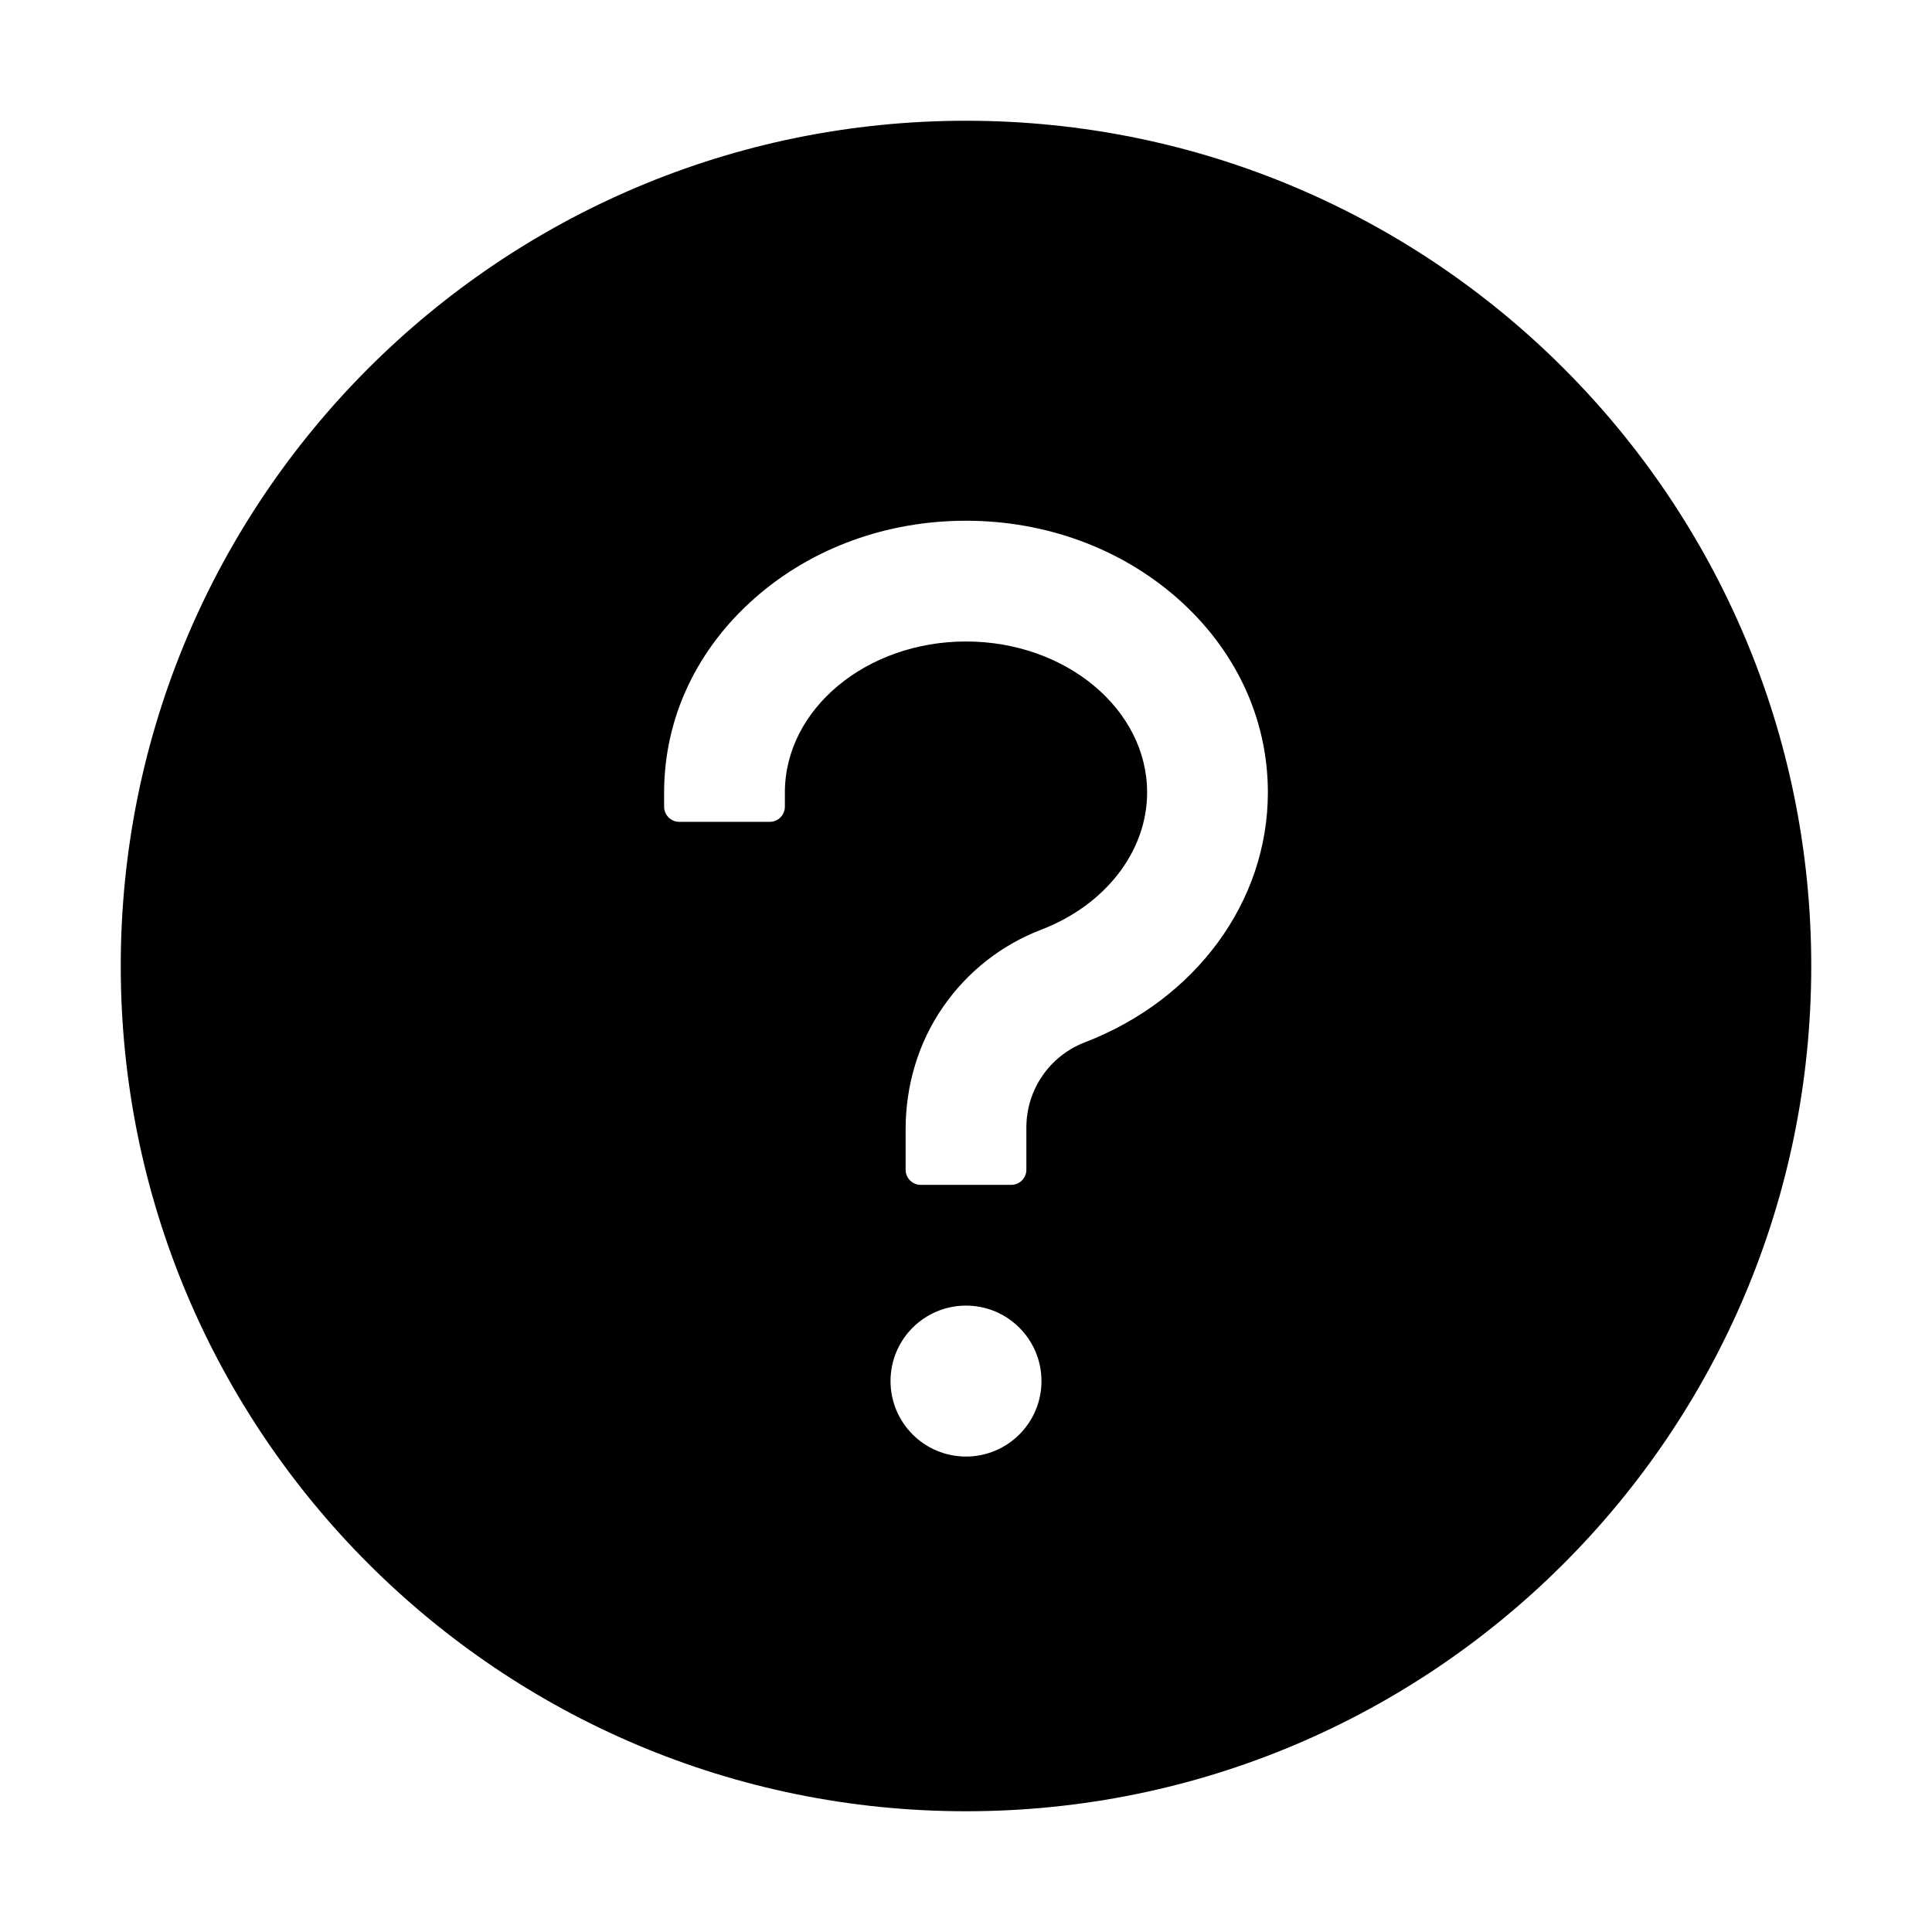
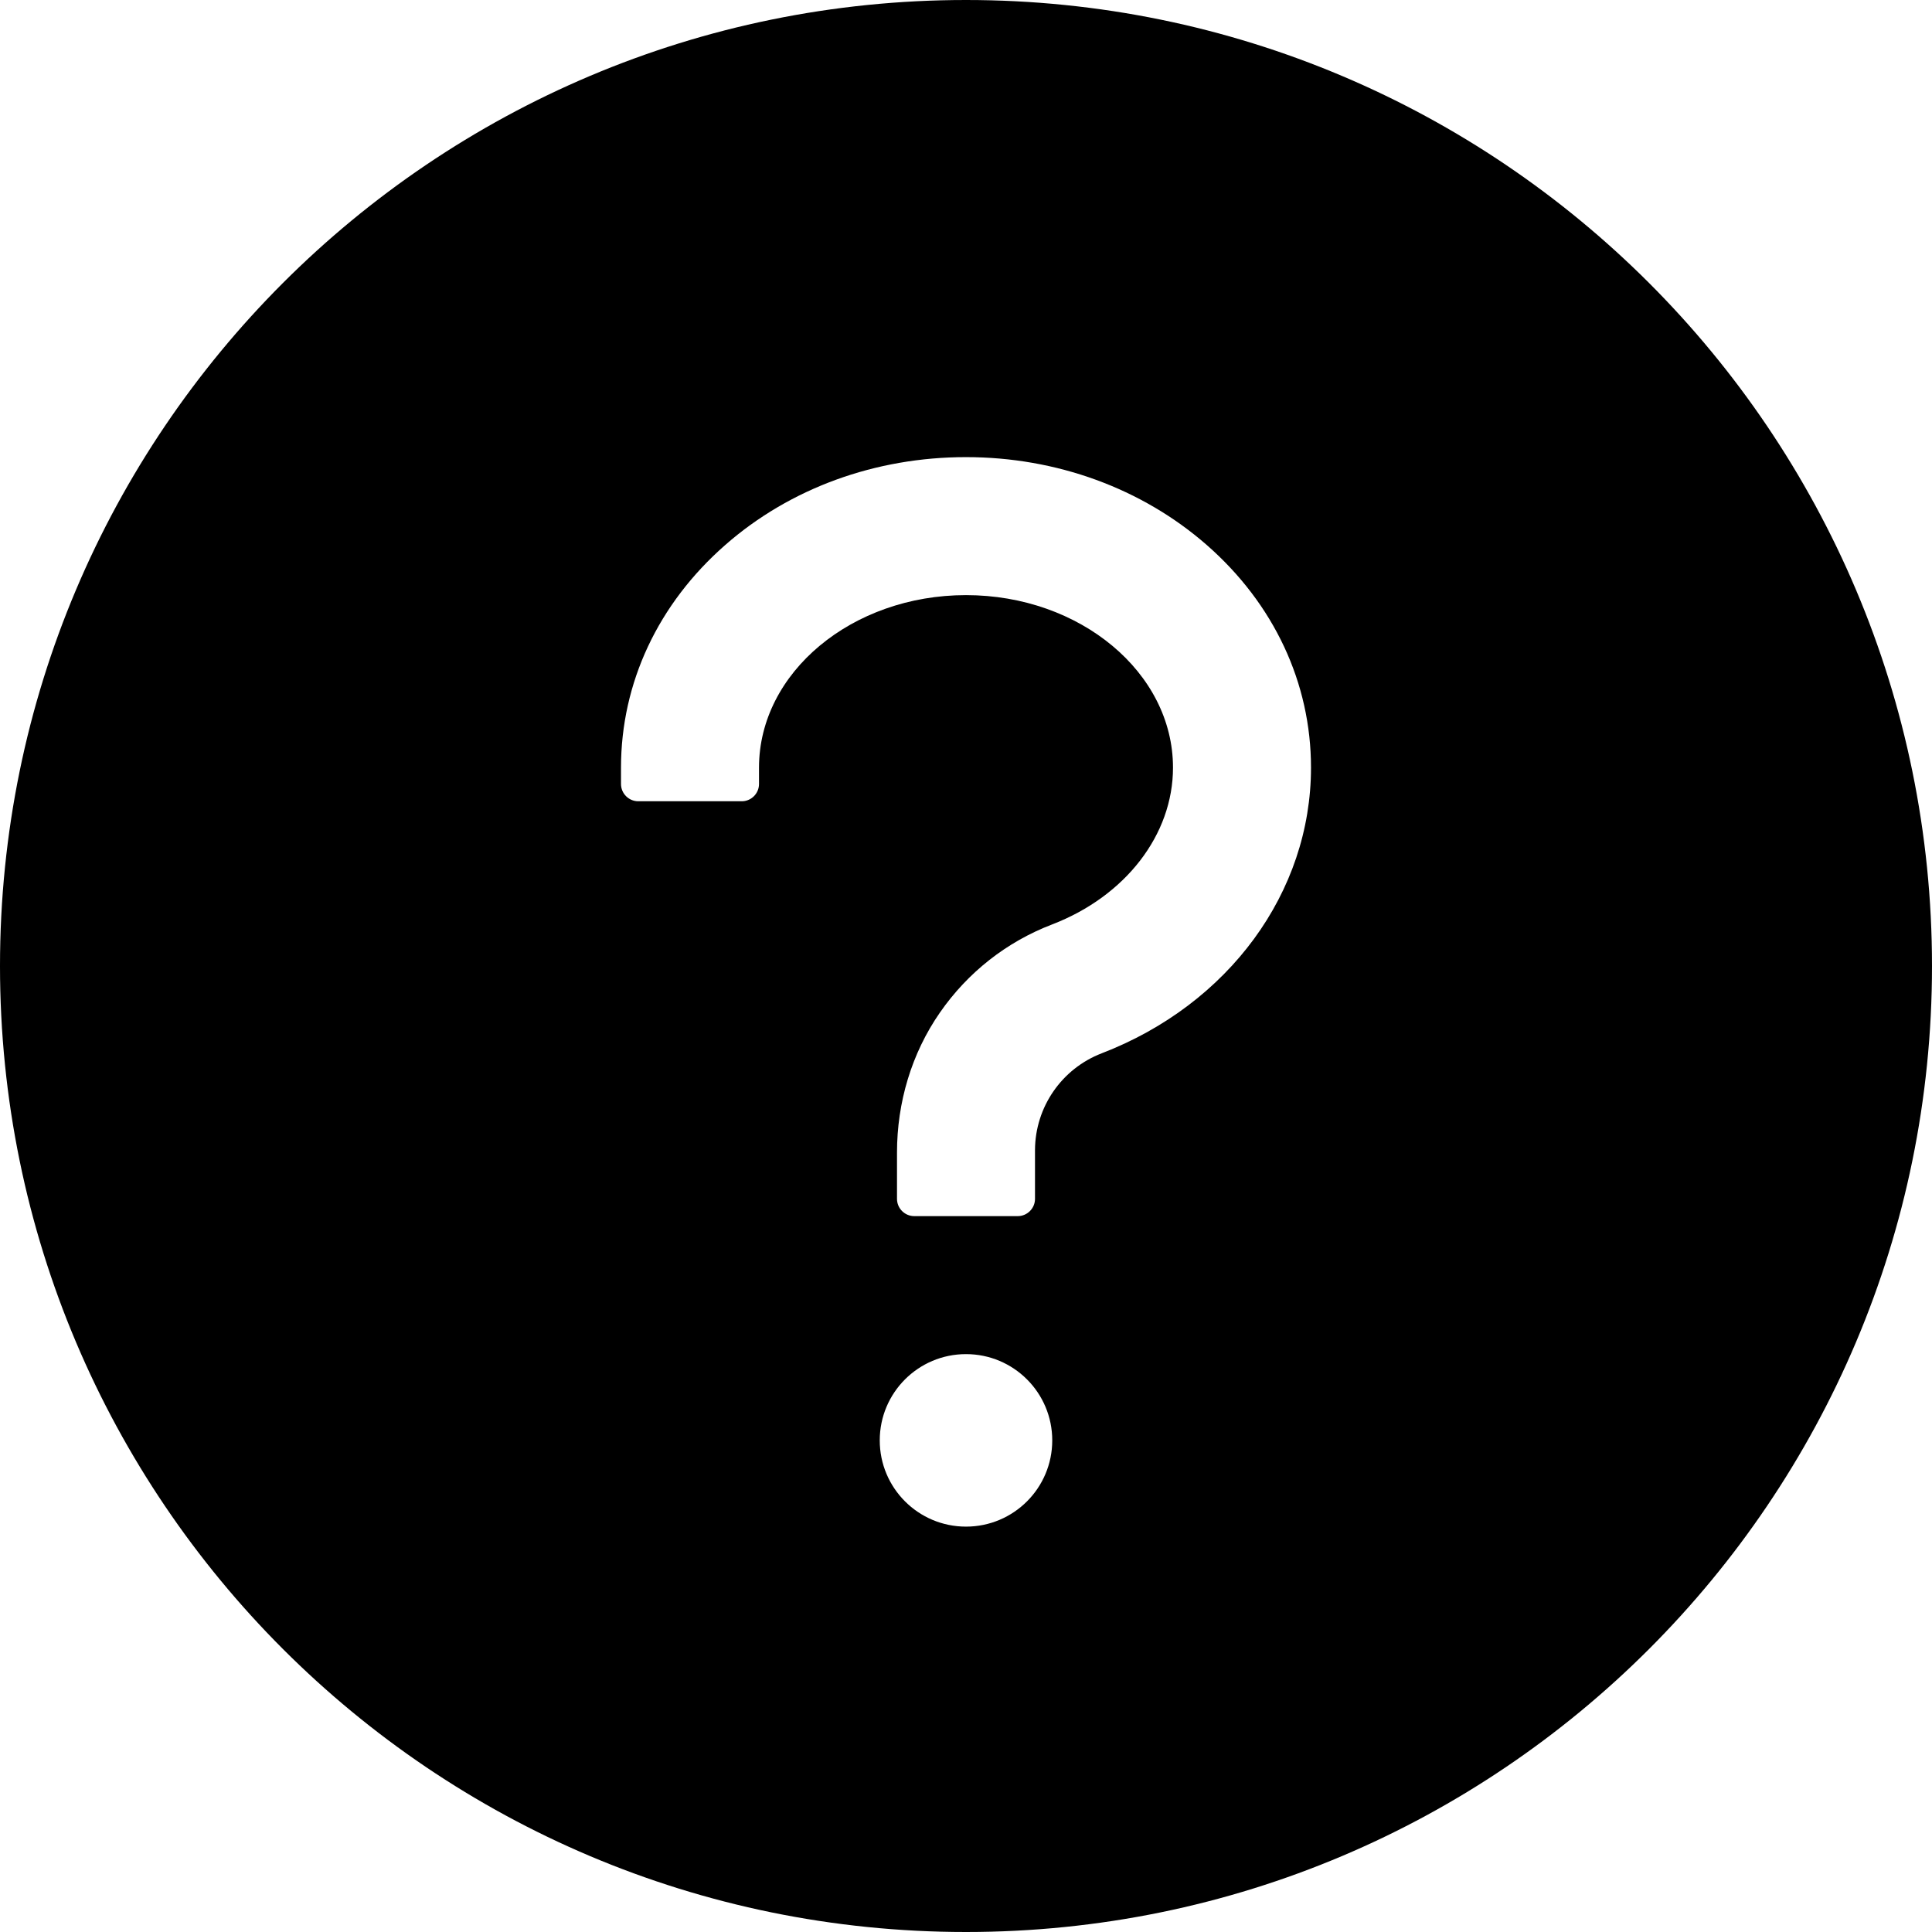
- <svg xmlns="http://www.w3.org/2000/svg" viewBox="0 0 1024 1024">
-   <path d="M512 64C264.6 64 64 264.6 64 512s200.6 448 448 448 448-200.6 448-448S759.4 64 512 64zm0 708c-22.1 0-40-17.9-40-40s17.9-40 40-40 40 17.9 40 40-17.9 40-40 40zm62.9-219.5a48.3 48.3 0 00-30.9 44.8V620c0 4.4-3.6 8-8 8h-48c-4.4 0-8-3.6-8-8v-21.5c0-23.1 6.7-45.9 19.9-64.9 12.9-18.6 30.9-32.8 52.1-40.9 34-13.1 56-41.6 56-72.7 0-44.1-43.1-80-96-80s-96 35.9-96 80v7.6c0 4.4-3.6 8-8 8h-48c-4.4 0-8-3.6-8-8V420c0-39.3 17.2-76 48.4-103.3C430.4 290.4 470 276 512 276s81.6 14.5 111.6 40.7C654.8 344 672 380.7 672 420c0 57.8-38.1 109.8-97.1 132.5z" />
+ <svg viewBox="64 64 896 896">
+   <path d="M512 64C264.6 64 64 264.6 64 512s200.6 448 448 448 448-200.6 448-448S759.4 64 512 64zm0 708c-22.1 0-40-17.9-40-40s17.9-40 40-40 40 17.9 40 40-17.9 40-40 40zm62.9-219.5a48.3 48.3 0 0 0-30.9 44.8V620c0 4.4-3.6 8-8 8h-48c-4.4 0-8-3.6-8-8v-21.5c0-23.1 6.7-45.9 19.9-64.9 12.9-18.6 30.9-32.8 52.1-40.9 34-13.1 56-41.6 56-72.7 0-44.1-43.1-80-96-80s-96 35.9-96 80v7.6c0 4.4-3.6 8-8 8h-48c-4.4 0-8-3.6-8-8V420c0-39.3 17.2-76 48.4-103.3C430.4 290.4 470 276 512 276s81.6 14.5 111.6 40.7C654.8 344 672 380.7 672 420c0 57.8-38.1 109.8-97.1 132.5z" />
</svg>
